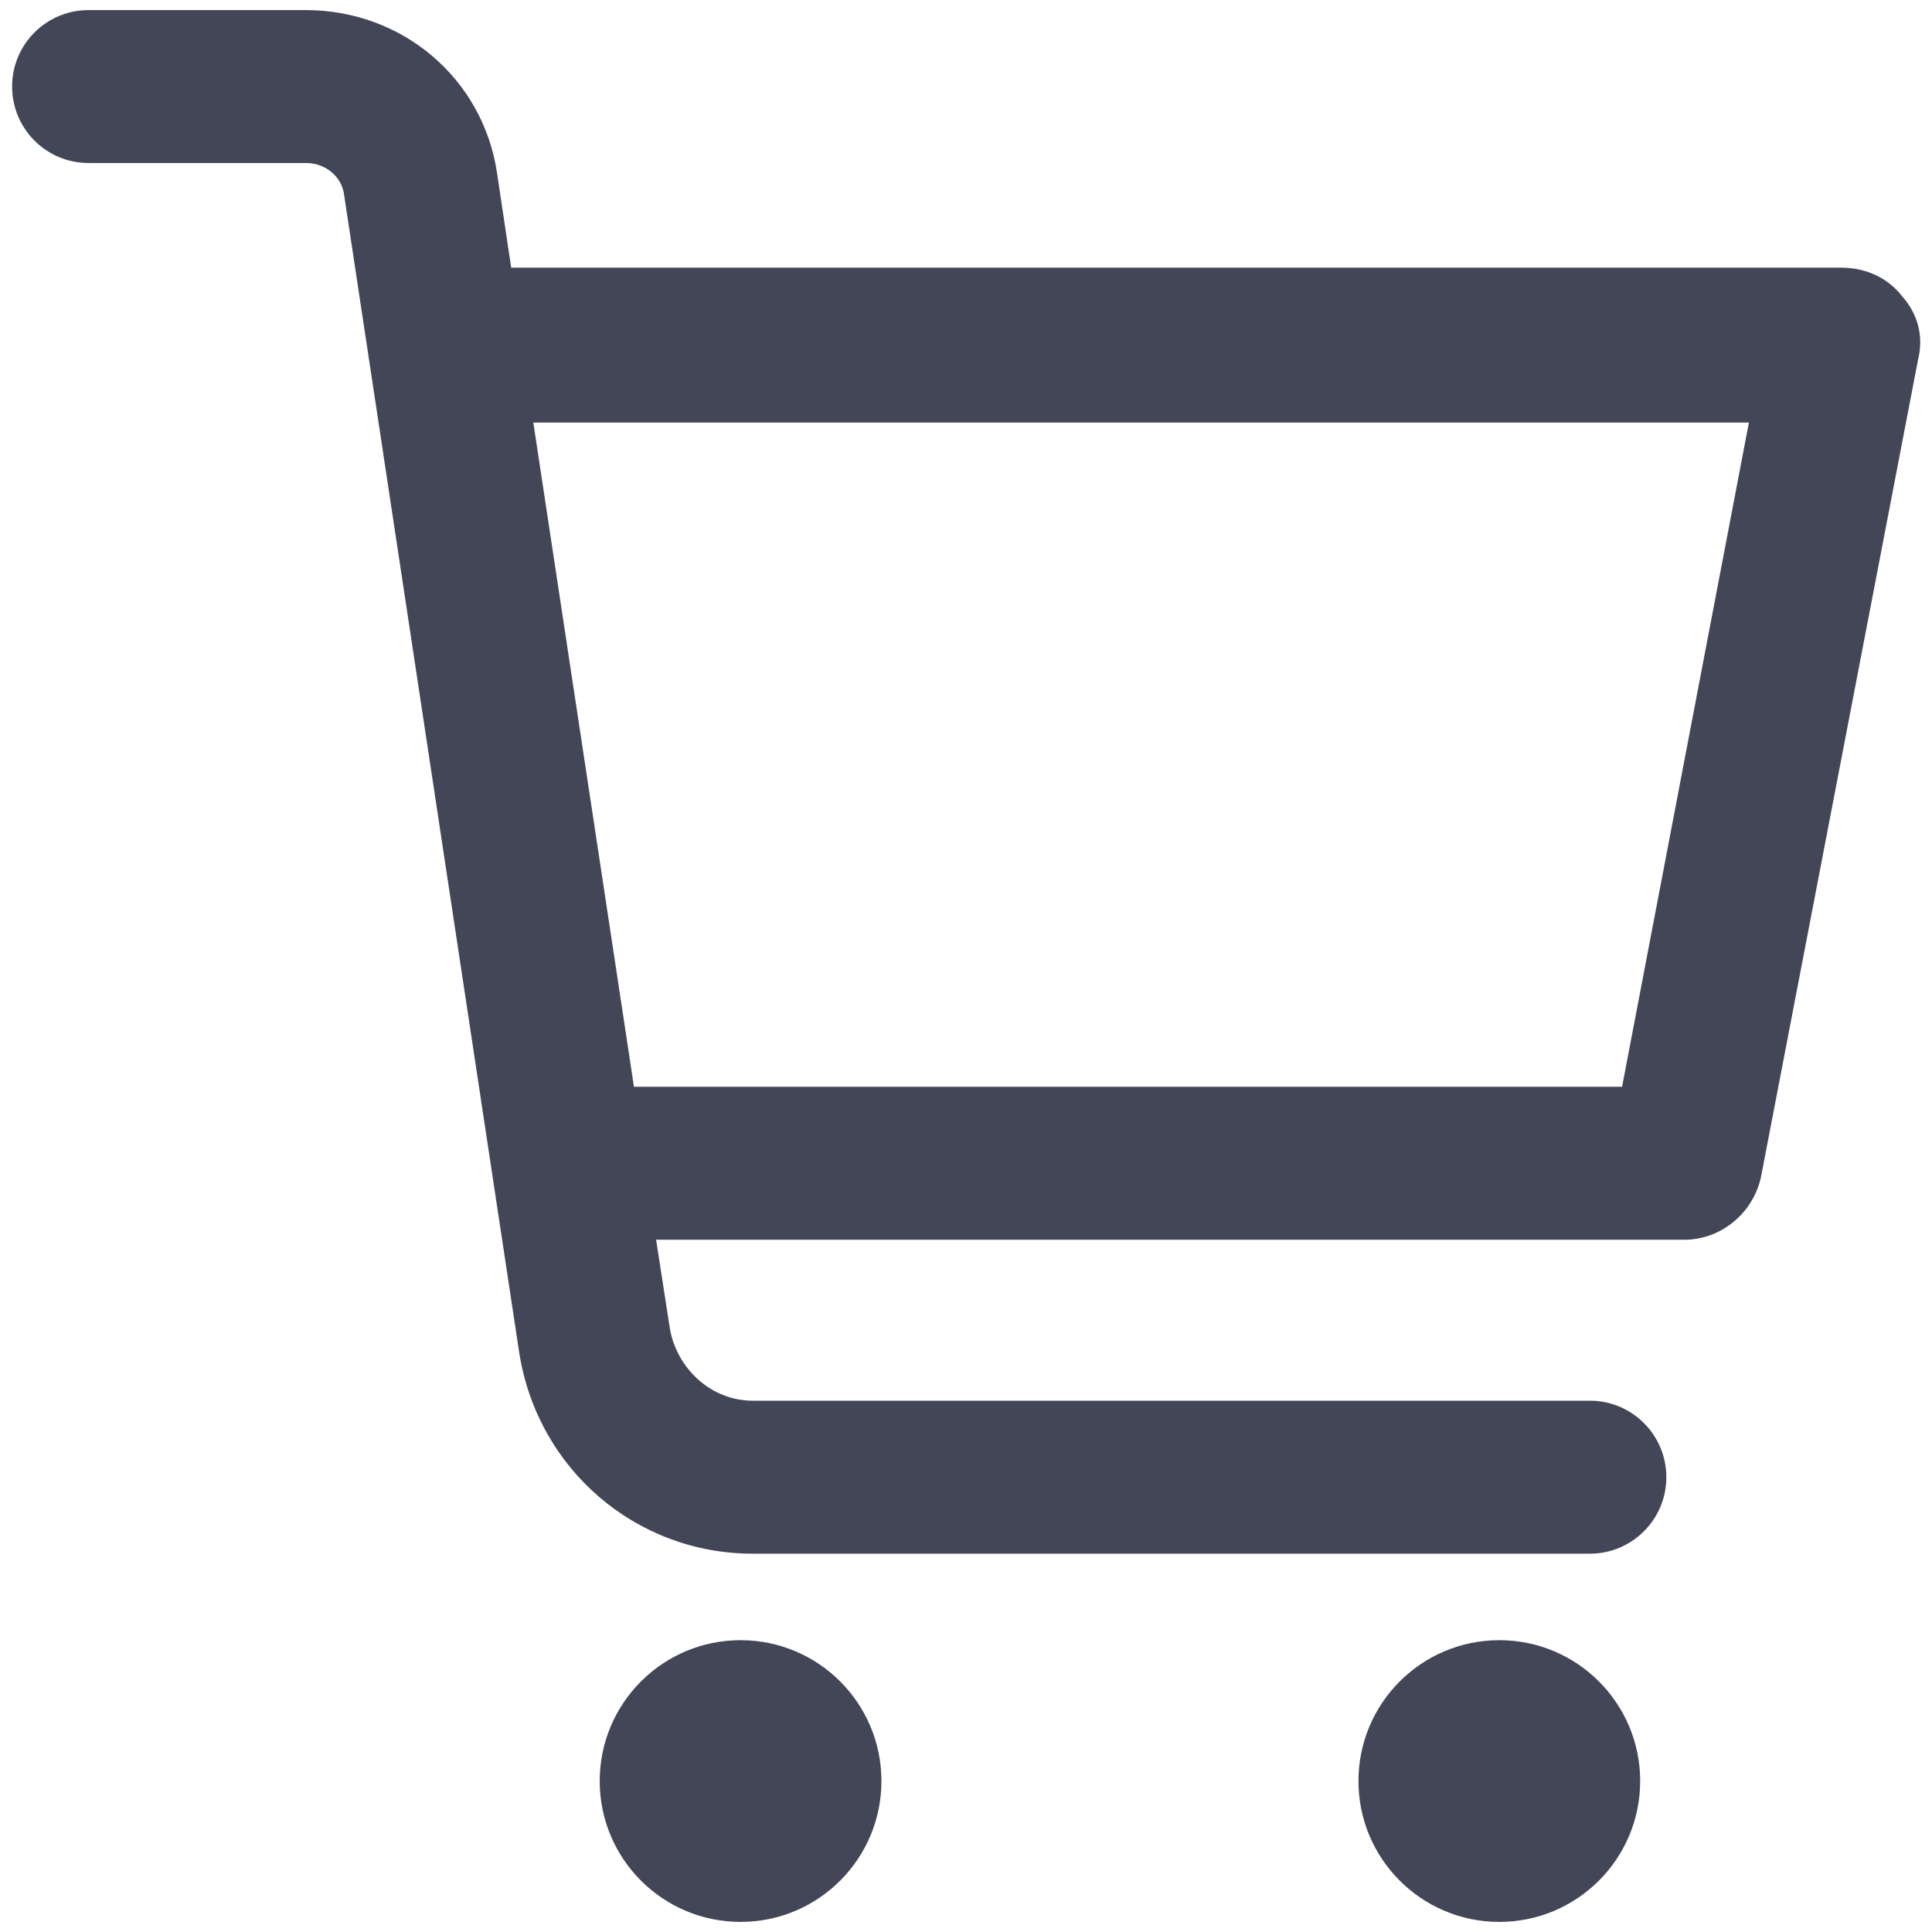
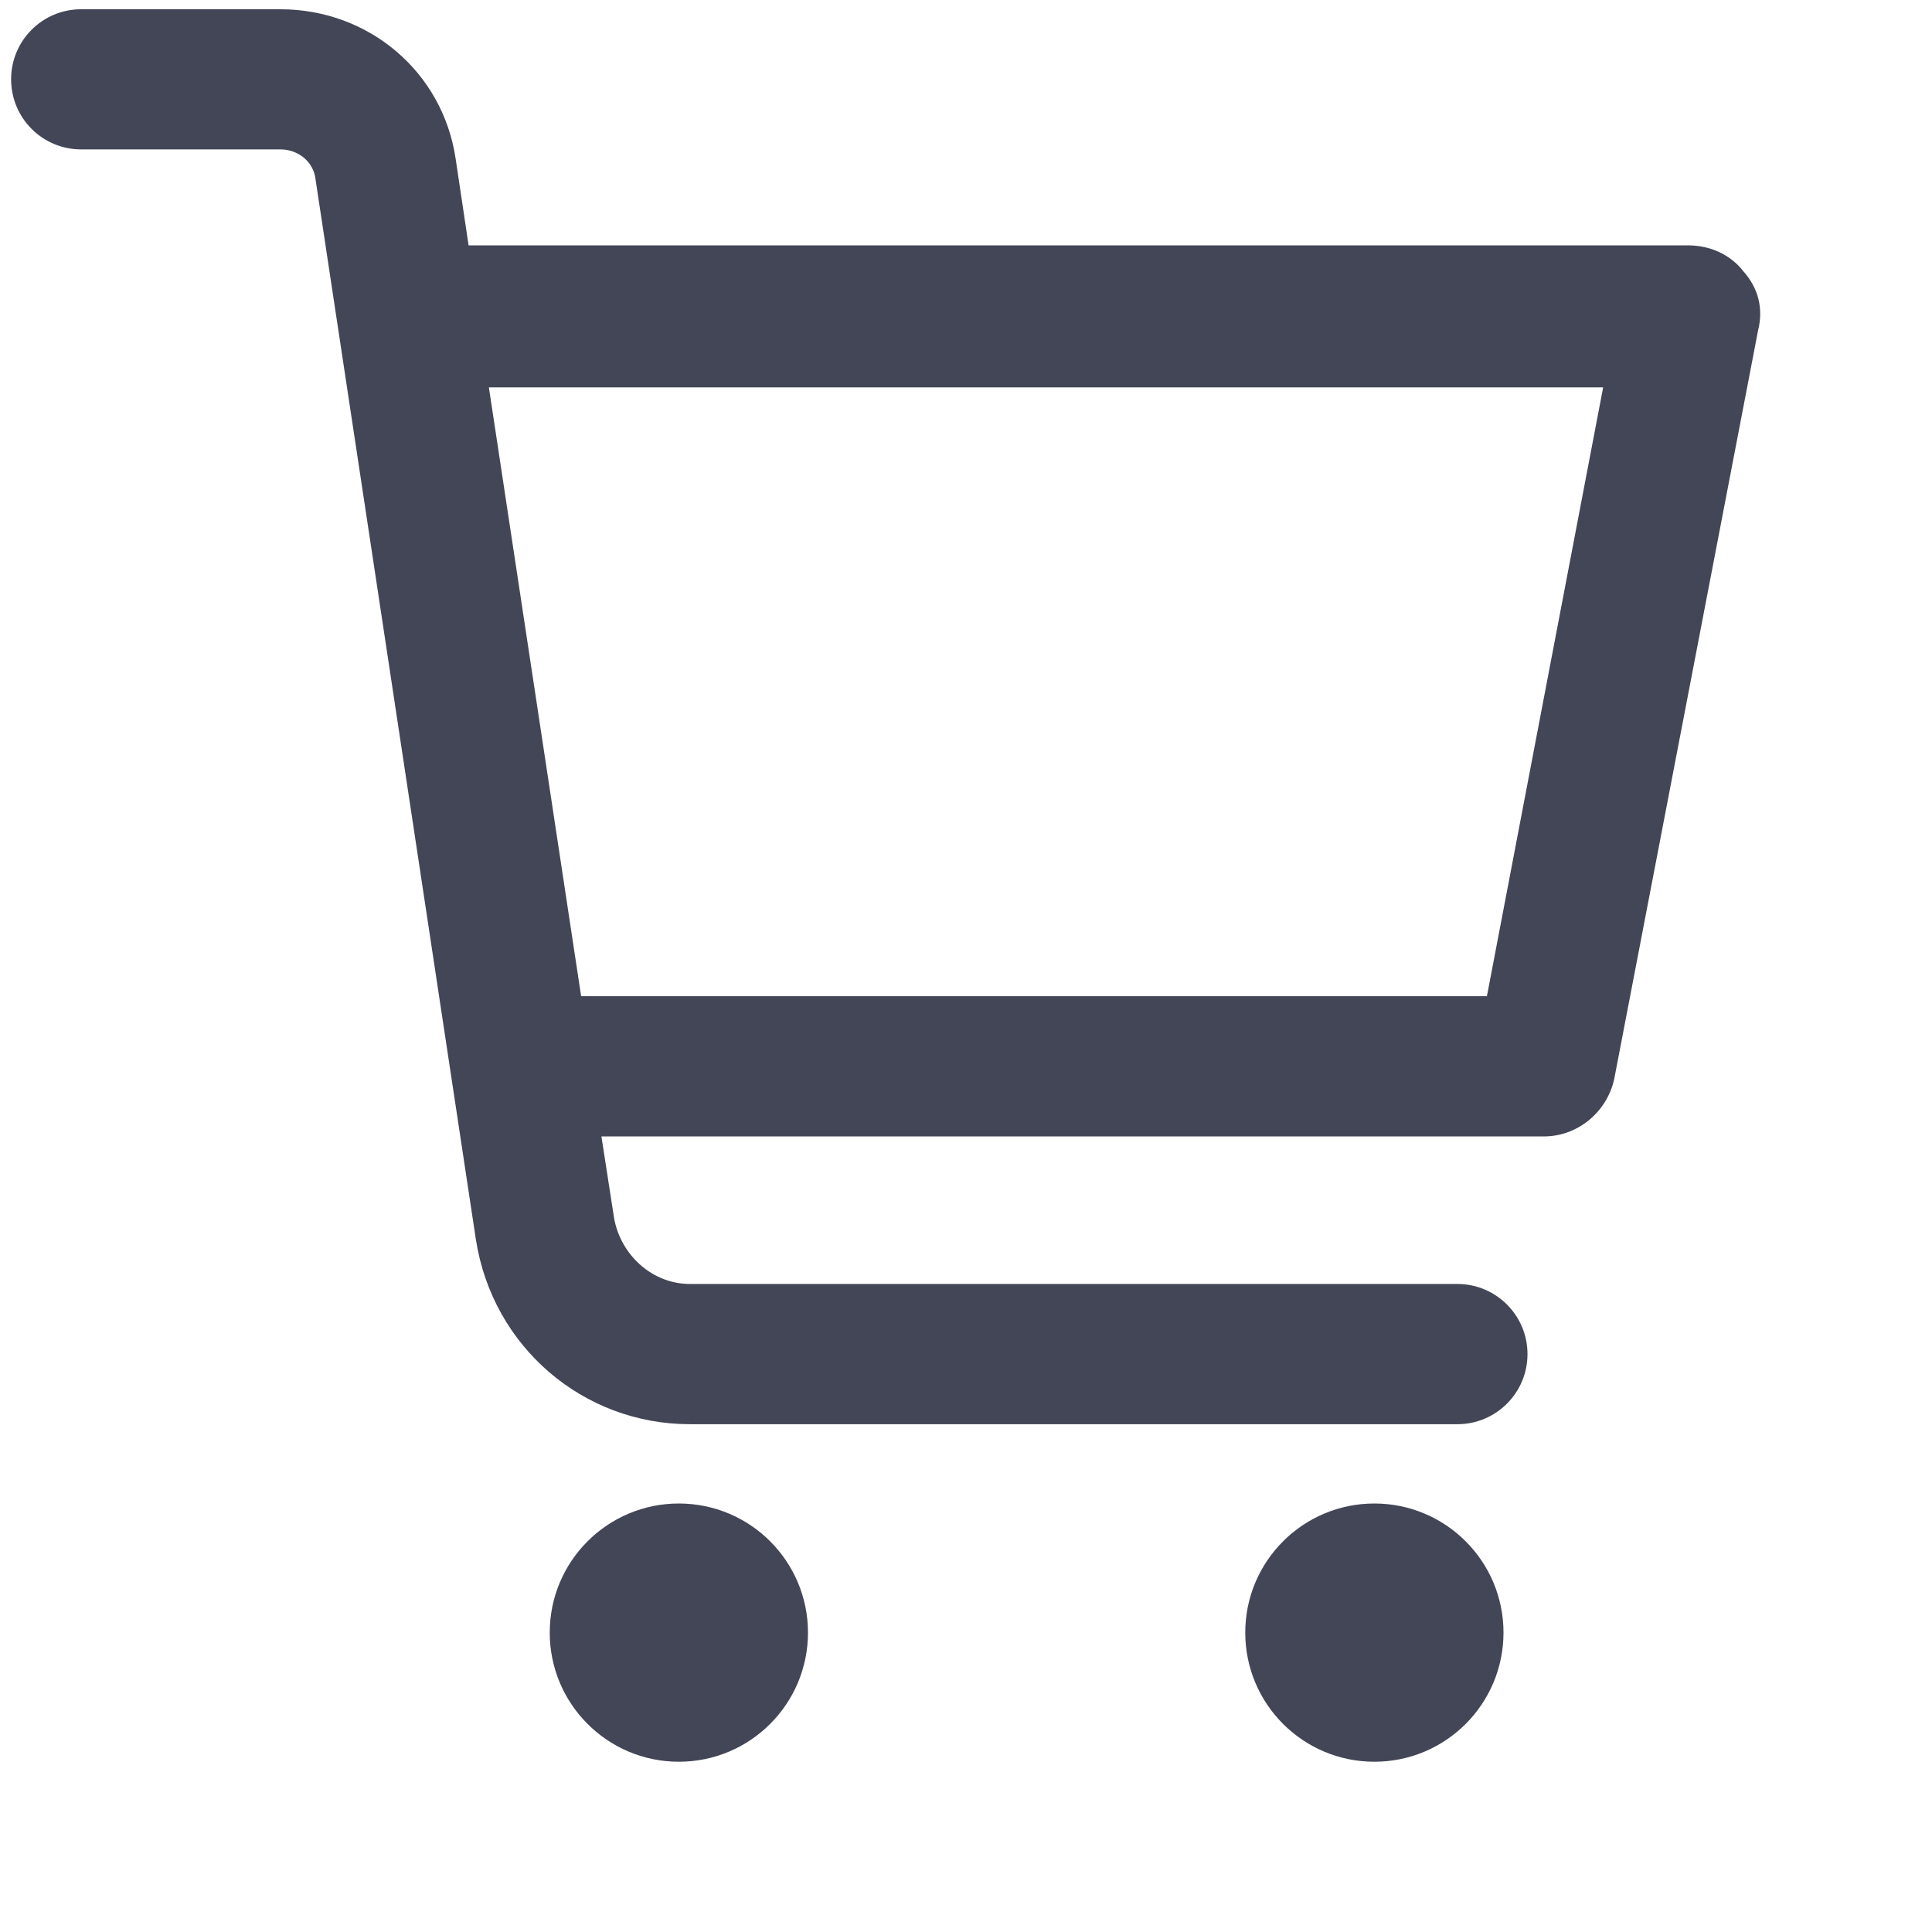
- <svg xmlns="http://www.w3.org/2000/svg" width="22px" height="22px" viewBox="0 0 22 22" version="1.1">
+ <svg xmlns="http://www.w3.org/2000/svg" width="24px" height="24px" viewBox="0 0 24 24" version="1.1">
  <g id="Symbols" stroke="none" stroke-width="1" fill="none" fill-rule="evenodd">
    <g id="components-/-navigation-/-header" transform="translate(-1217, -17)" fill="#434656" fill-rule="nonzero">
      <g id="shopping-cart" transform="translate(1216, 9)">
        <g id="Group" transform="translate(0, 7)">
          <g id="noun_add-cart_3406367" transform="translate(1, 1)">
            <circle id="Oval" cx="8.433" cy="20.281" r="1.604" />
            <circle id="Oval" cx="17.073" cy="20.281" r="1.604" />
            <path d="M21.656,3.369 C21.496,3.163 21.244,3.048 20.969,3.048 L5.821,3.048 L5.66,1.971 C5.5,0.894 4.583,0.115 3.483,0.115 L1.008,0.115 C0.527,0.115 0.138,0.504 0.138,0.985 C0.138,1.467 0.527,1.856 1.008,1.856 L3.483,1.856 C3.712,1.856 3.896,2.017 3.919,2.223 L5.912,15.4 C6.119,16.729 7.242,17.692 8.571,17.692 L18.104,17.692 C18.585,17.692 18.975,17.302 18.975,16.821 C18.975,16.34 18.585,15.95 18.104,15.95 L8.571,15.95 C8.113,15.95 7.723,15.606 7.631,15.148 L7.471,14.117 L19.181,14.117 C19.594,14.117 19.96,13.819 20.052,13.406 L21.84,4.102 C21.908,3.827 21.84,3.575 21.656,3.369 Z M18.471,12.375 L7.219,12.375 L6.073,4.812 L19.915,4.812 L18.471,12.375 Z" id="Shape" />
          </g>
        </g>
      </g>
    </g>
  </g>
</svg>
